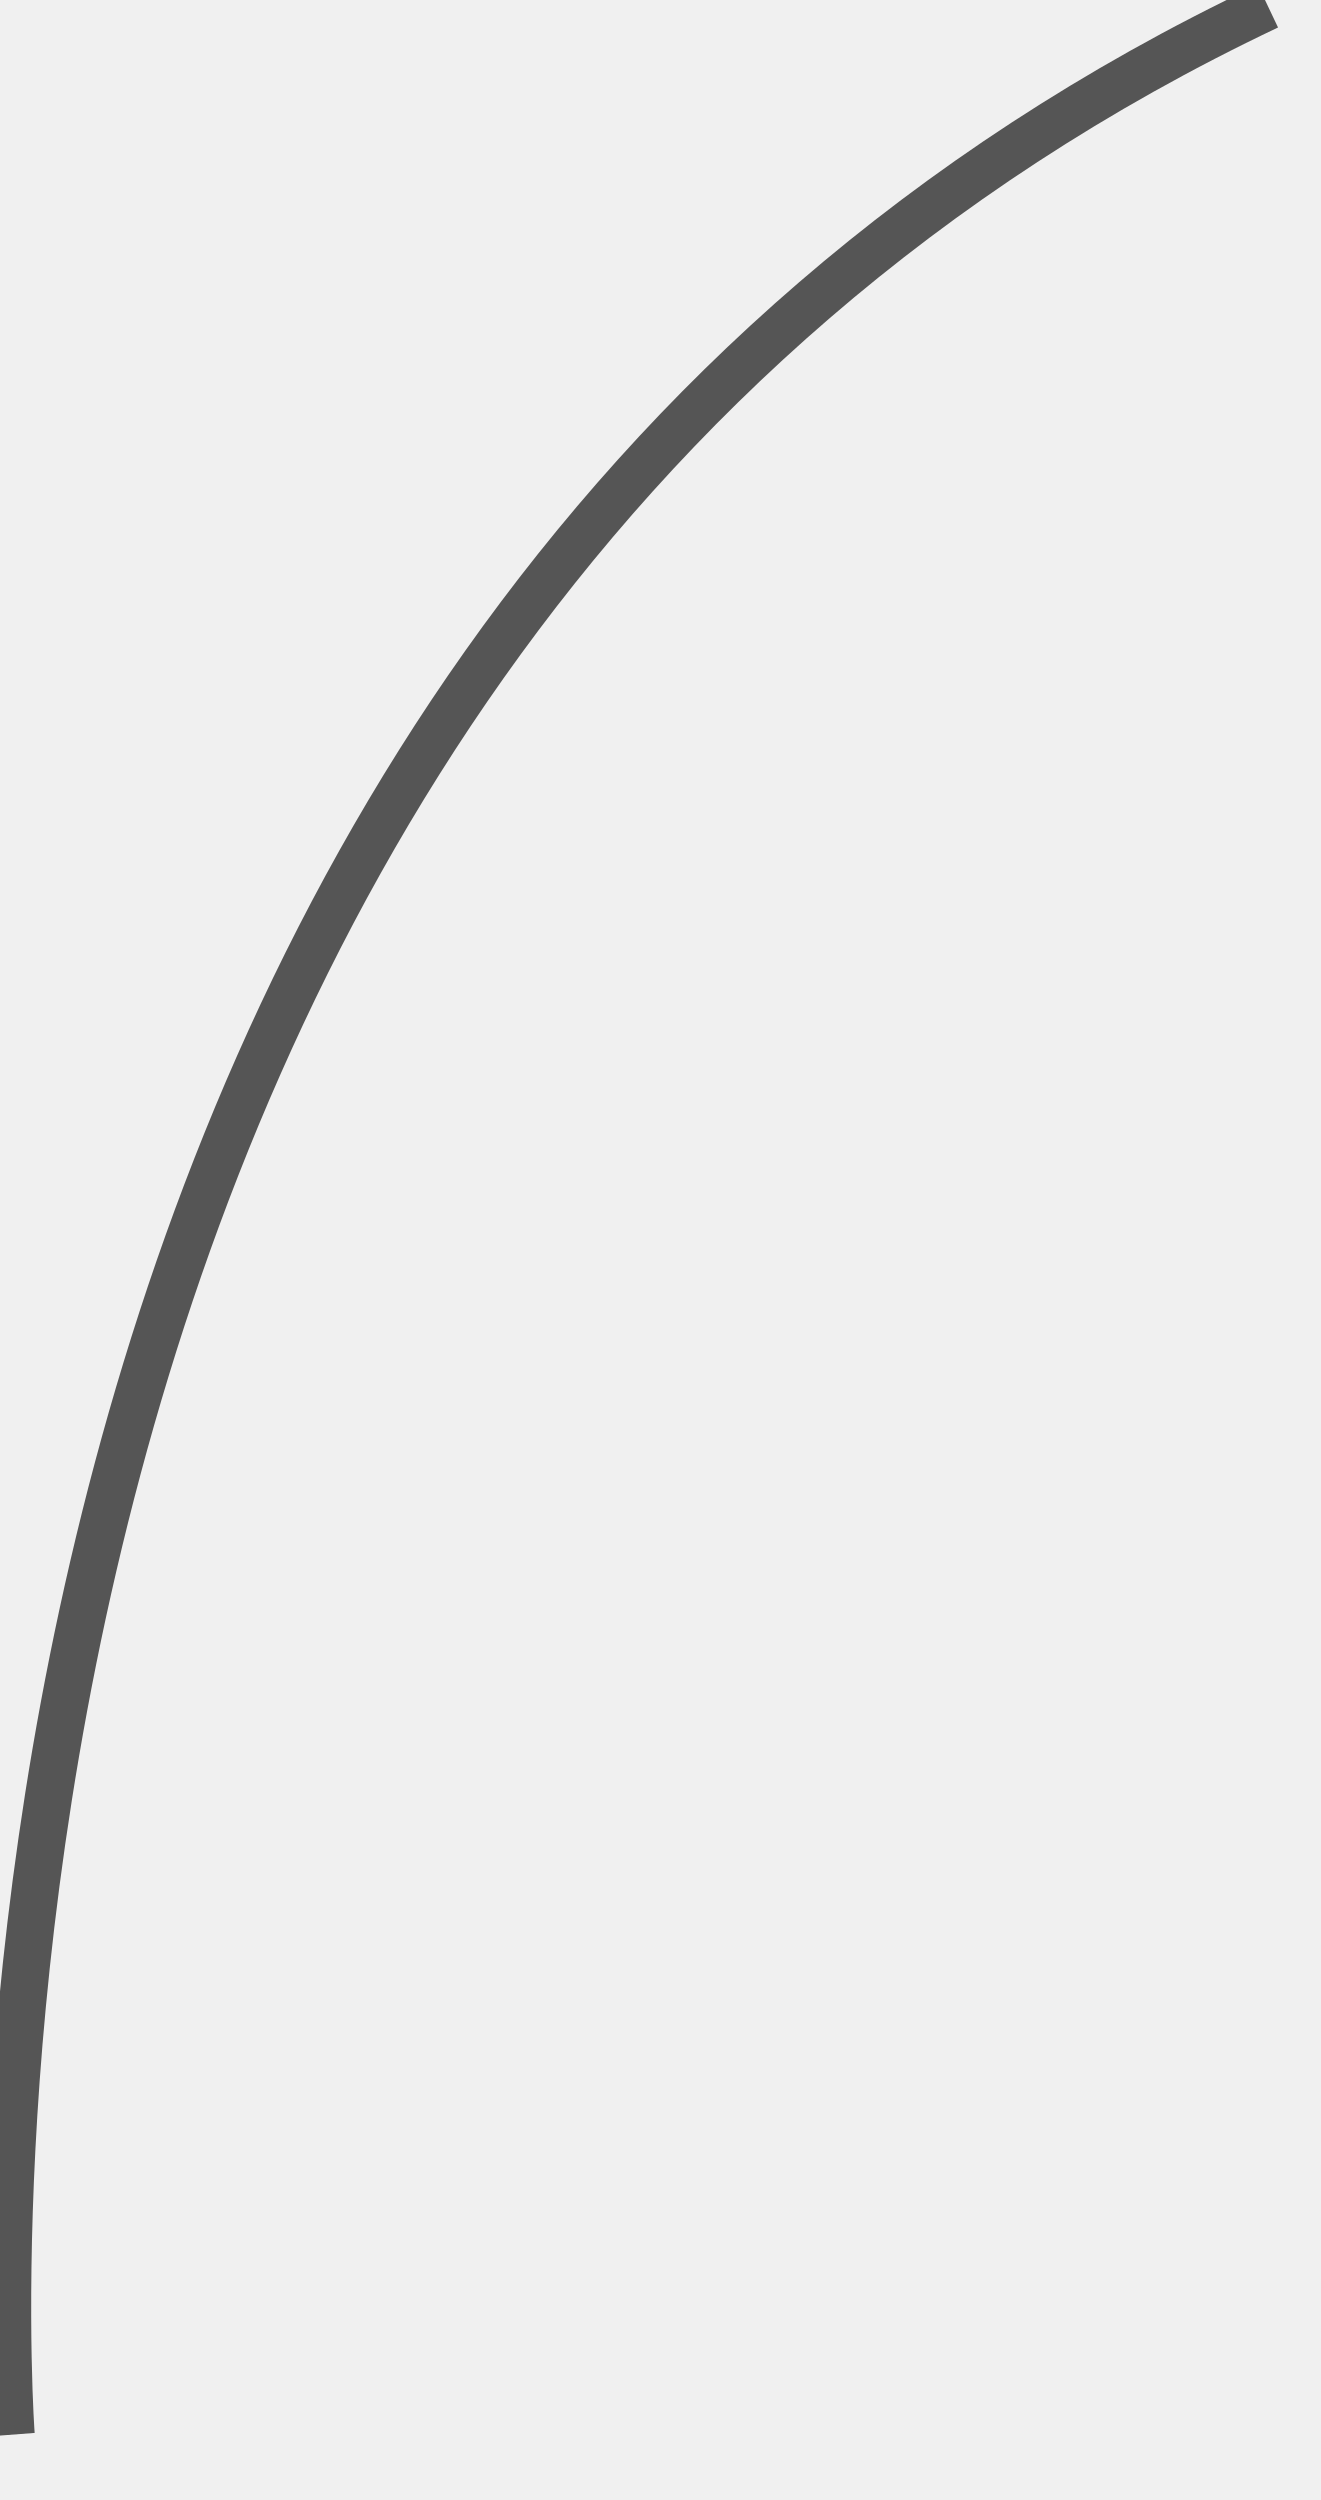
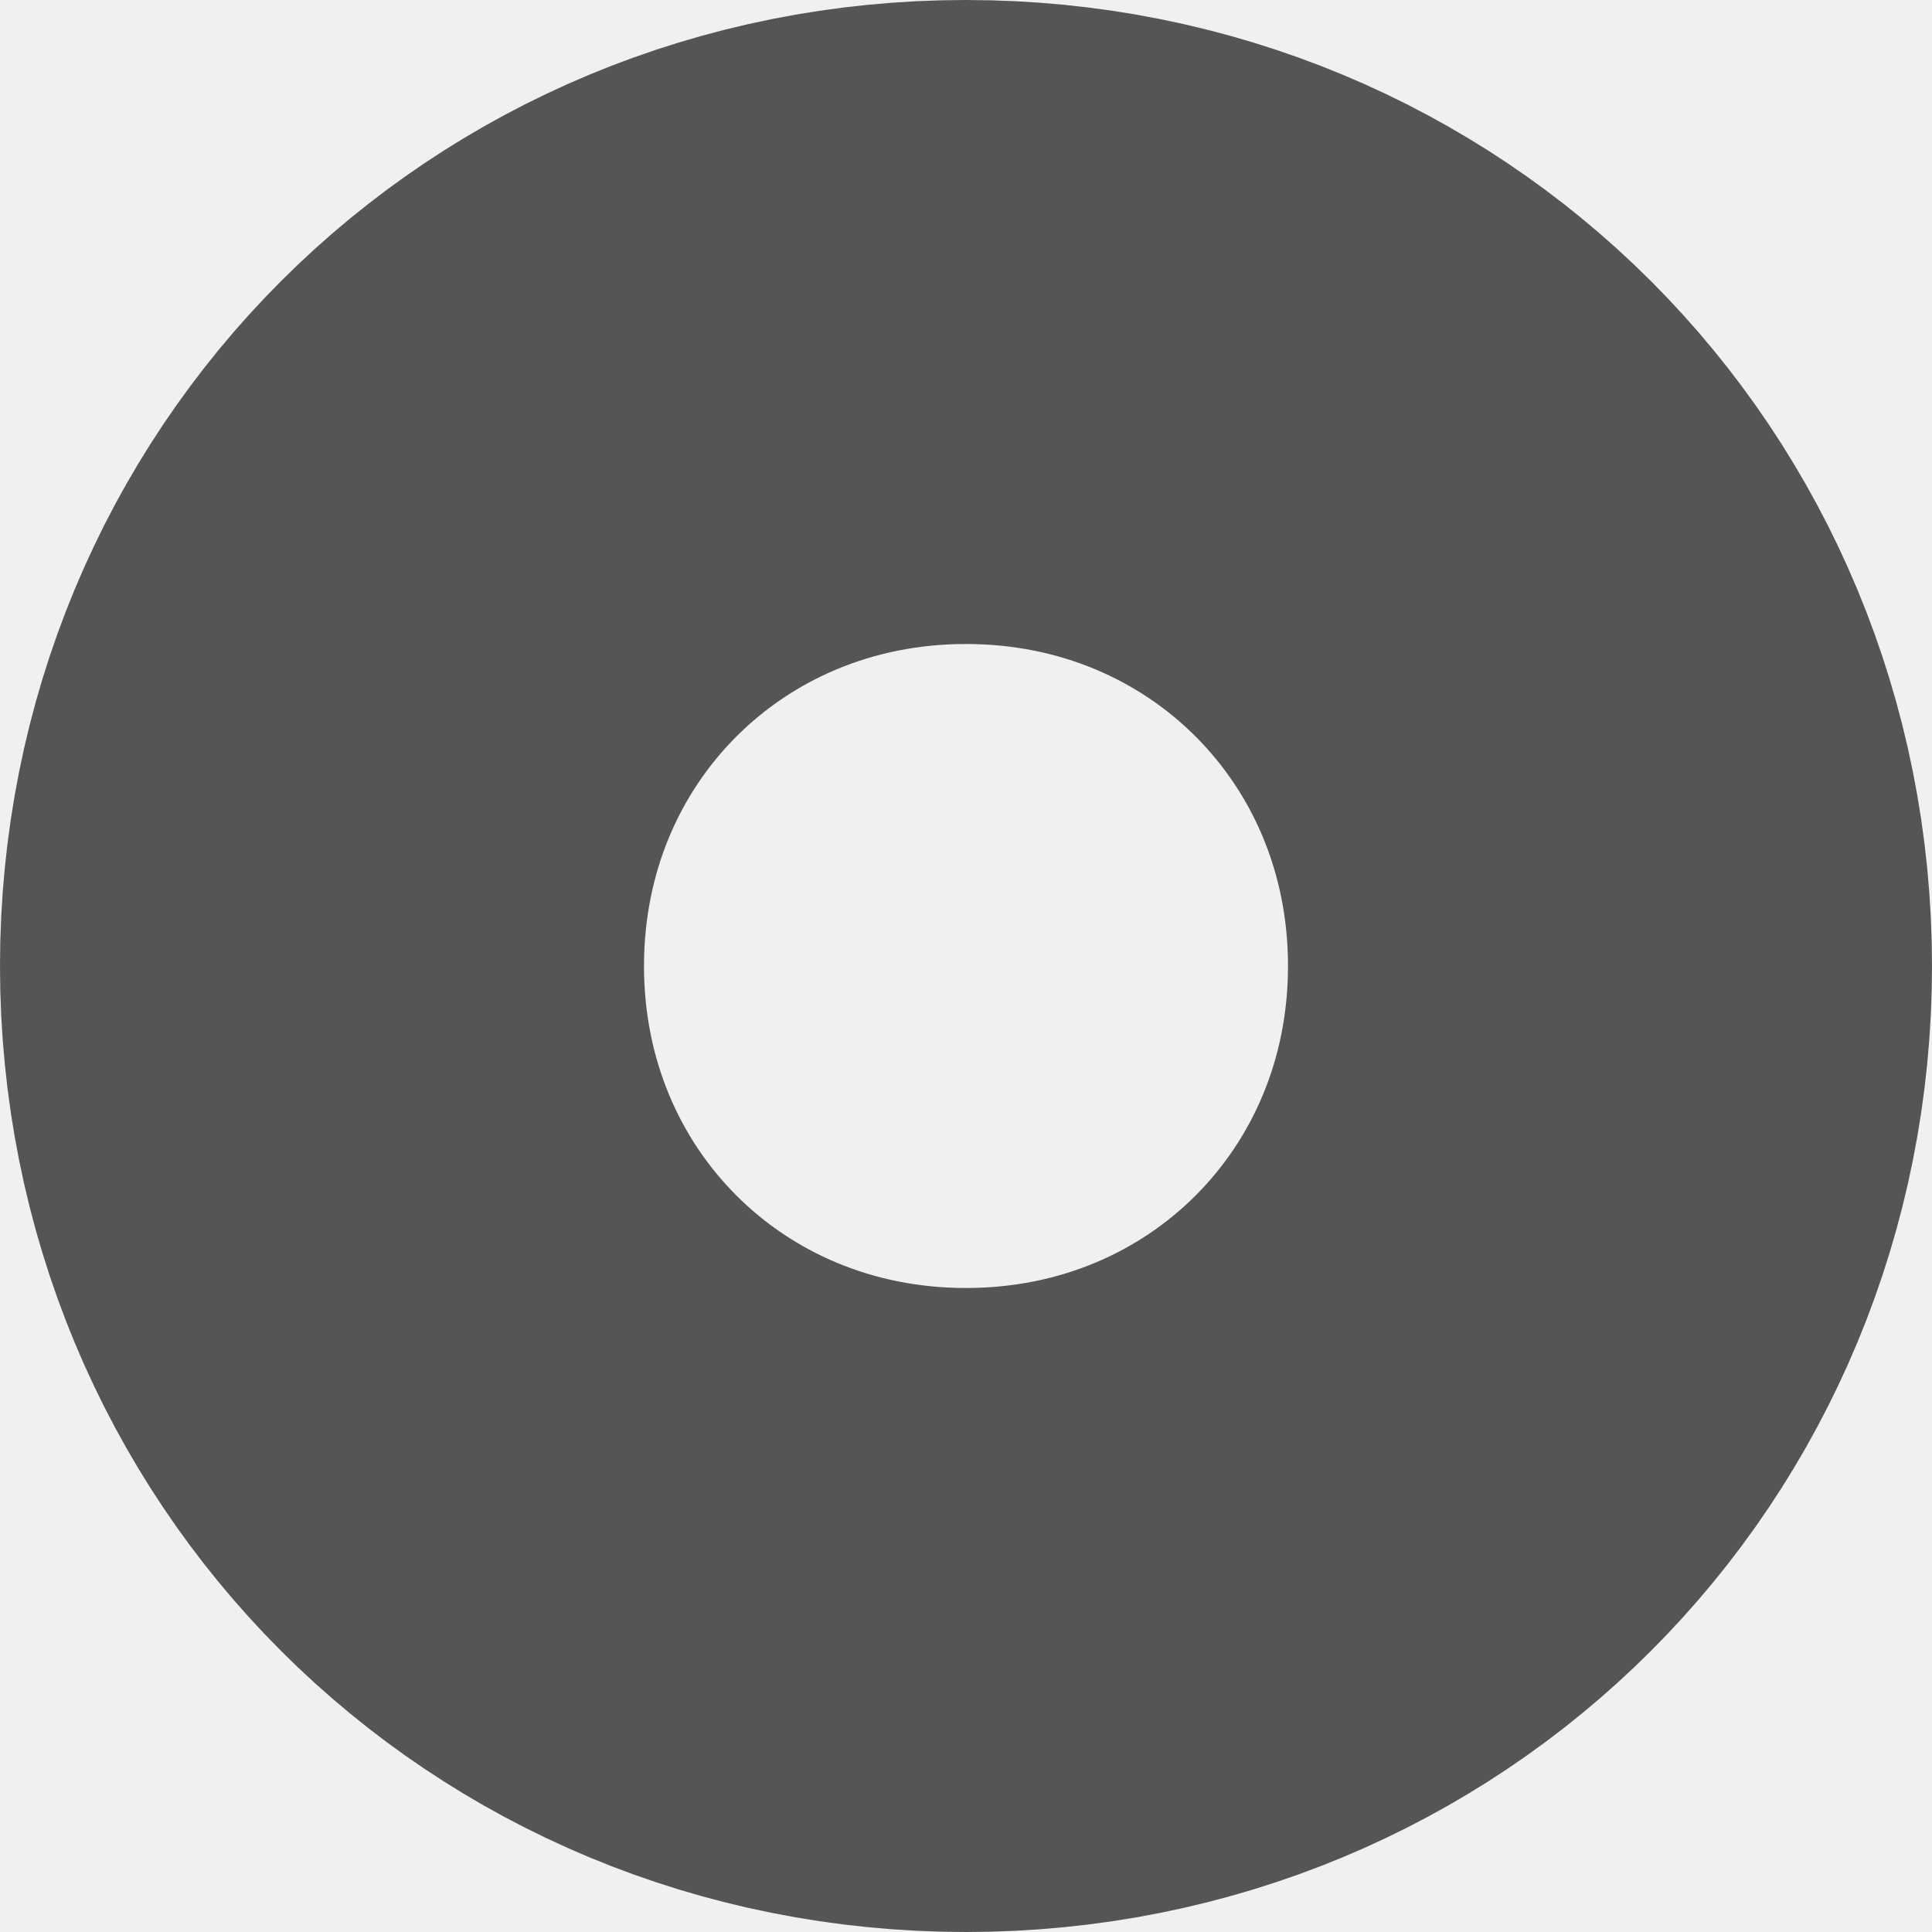
- <svg xmlns="http://www.w3.org/2000/svg" version="1.1" width="28px" height="53px">
-   <g transform="matrix(1 0 0 1 -58 -124 )">
-     <path d="M 0.236 51.616  C 0.236 51.616  -2.615 14.131  26.88 0.131  " stroke-width="1" stroke="#555555" fill="none" transform="matrix(1 0 0 1 58 124 )" />
+ <svg xmlns="http://www.w3.org/2000/svg" version="1.1" width="3px" height="3px">
+   <g transform="matrix(1 0 0 1 -47 -21 )">
+     <path d="M 48.5 21  C 49.34 21  50 21.66  50 22.5  C 50 23.34  49.34 24  48.5 24  C 47.66 24  47 23.34  47 22.5  C 47 21.66  47.66 21  48.5 21  Z " fill-rule="nonzero" fill="#ffffff" stroke="none" fill-opacity="0" />
+     <path d="M 48.5 21.5  C 49.06 21.5  49.5 21.94  49.5 22.5  C 49.5 23.06  49.06 23.5  48.5 23.5  C 47.94 23.5  47.5 23.06  47.5 22.5  C 47.5 21.94  47.94 21.5  48.5 21.5  Z " stroke-width="1" stroke="#555555" fill="none" />
  </g>
</svg>
